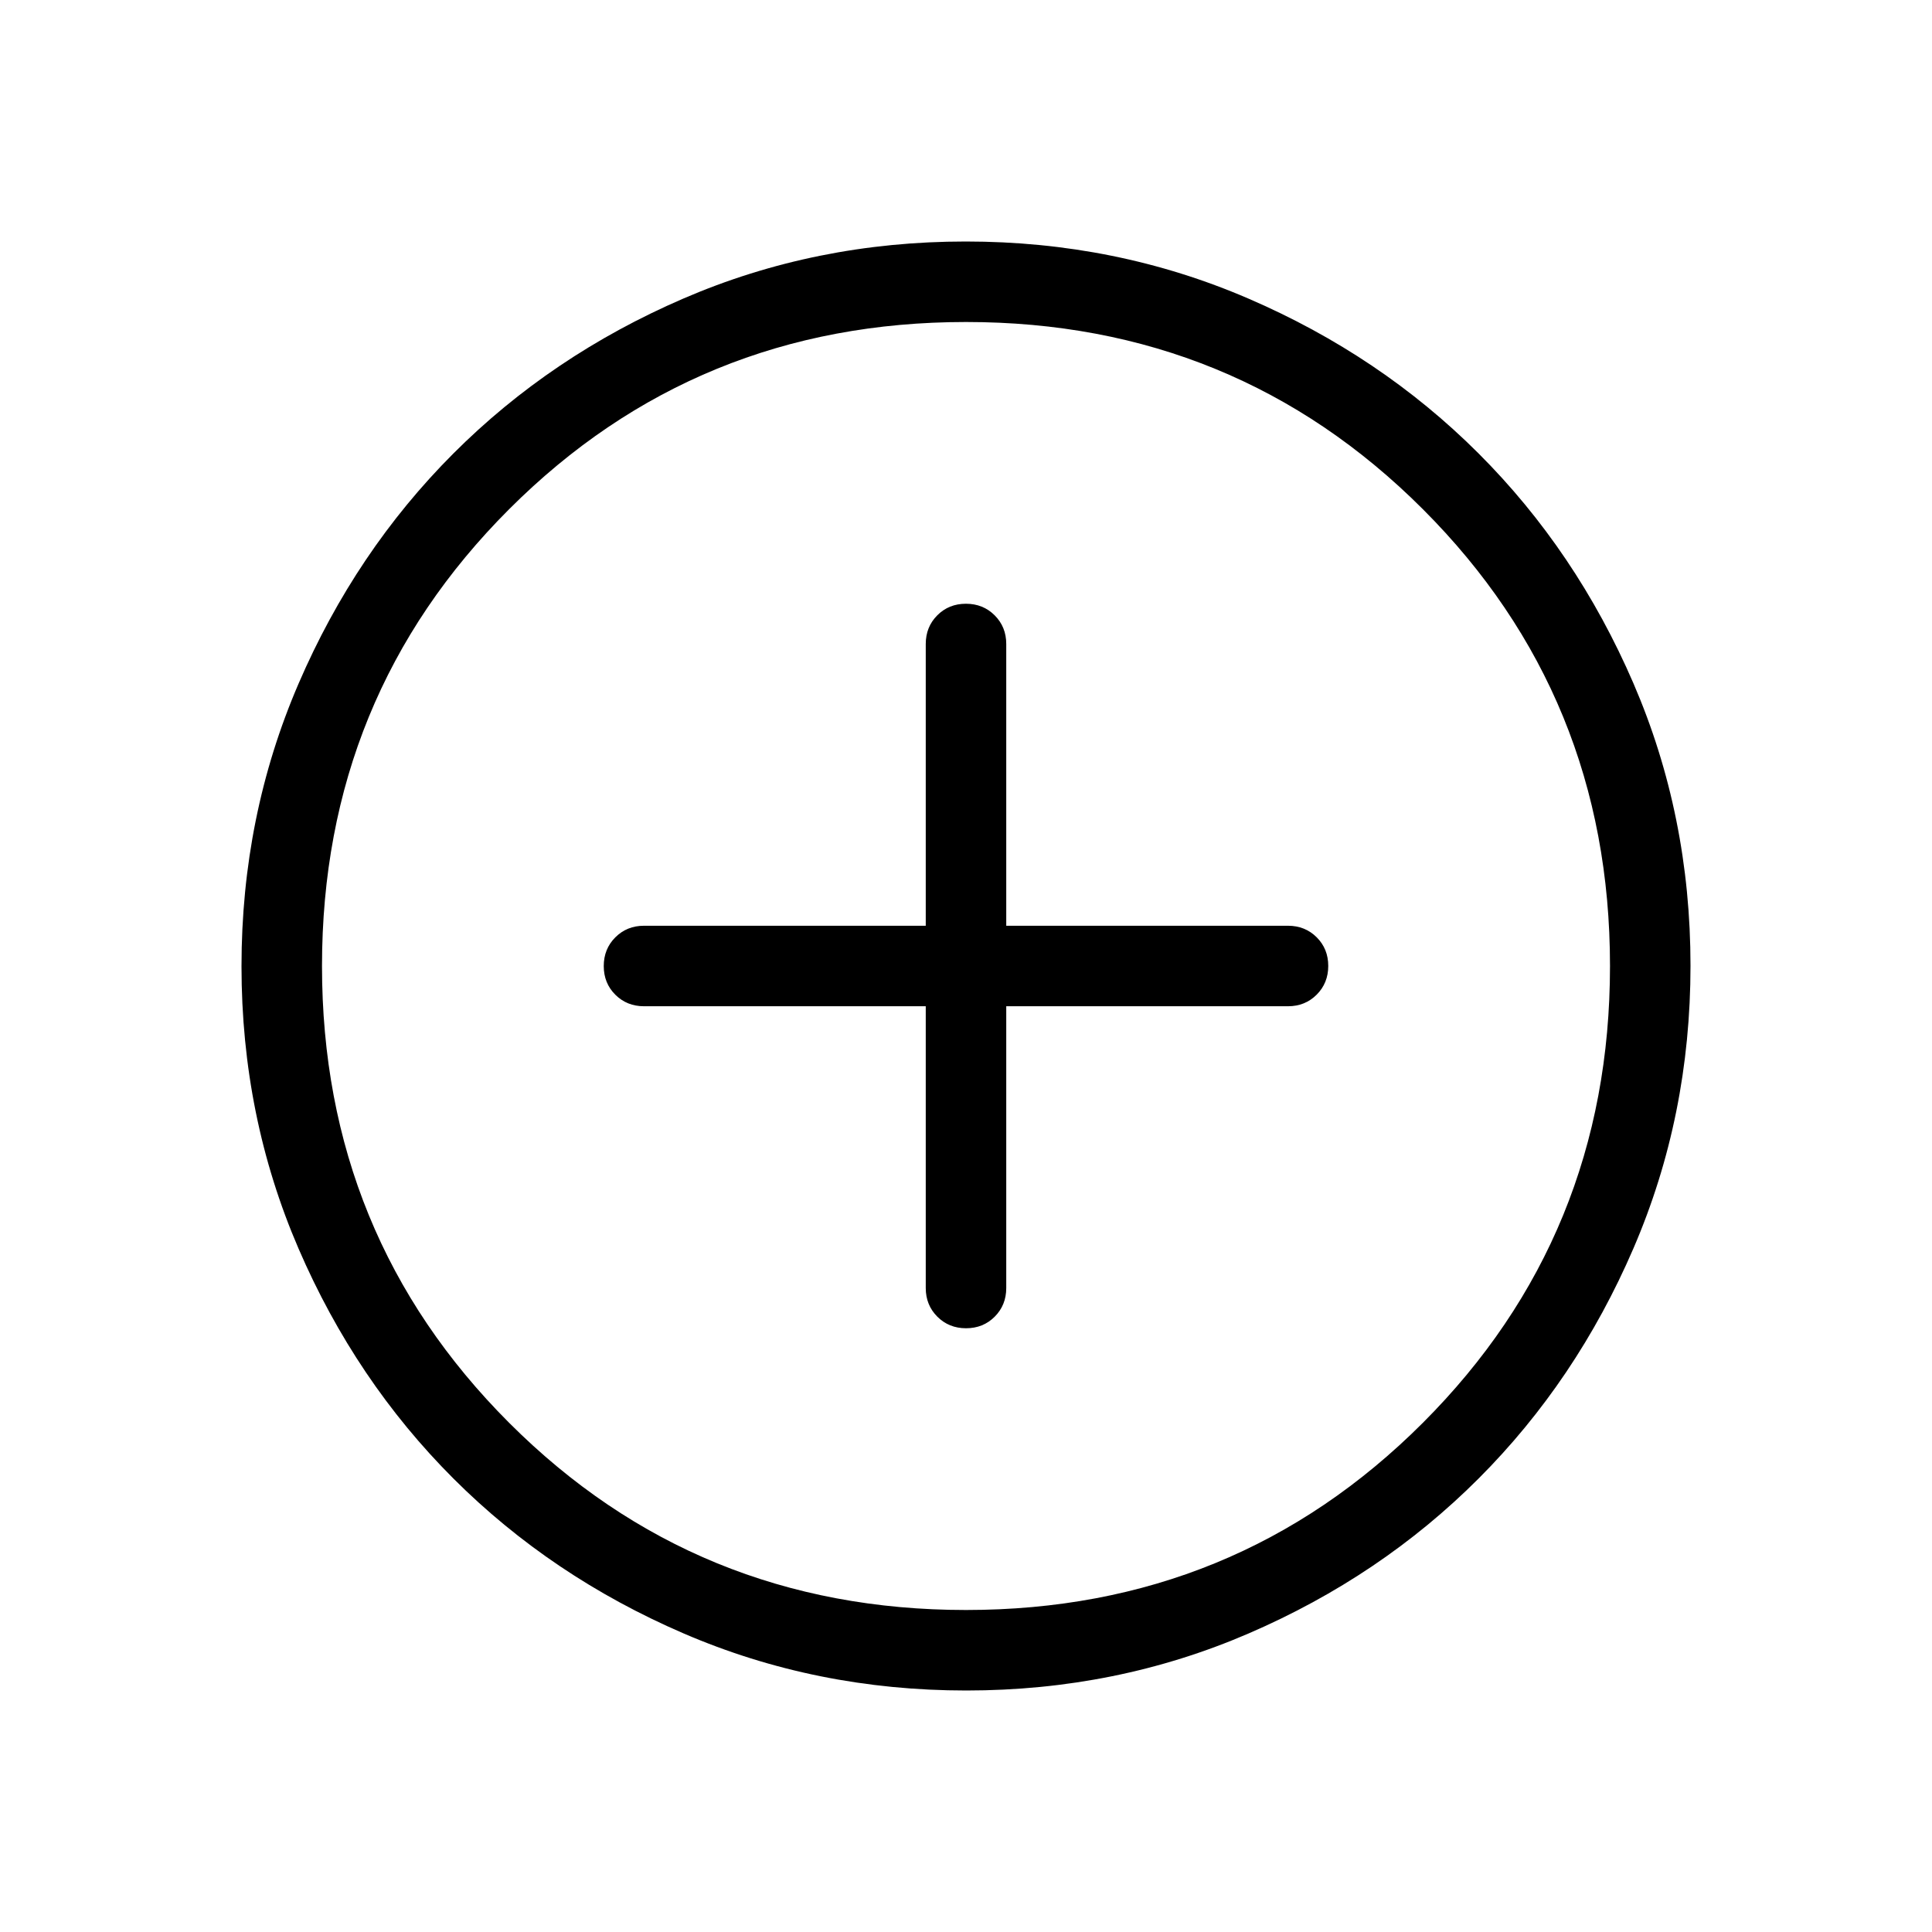
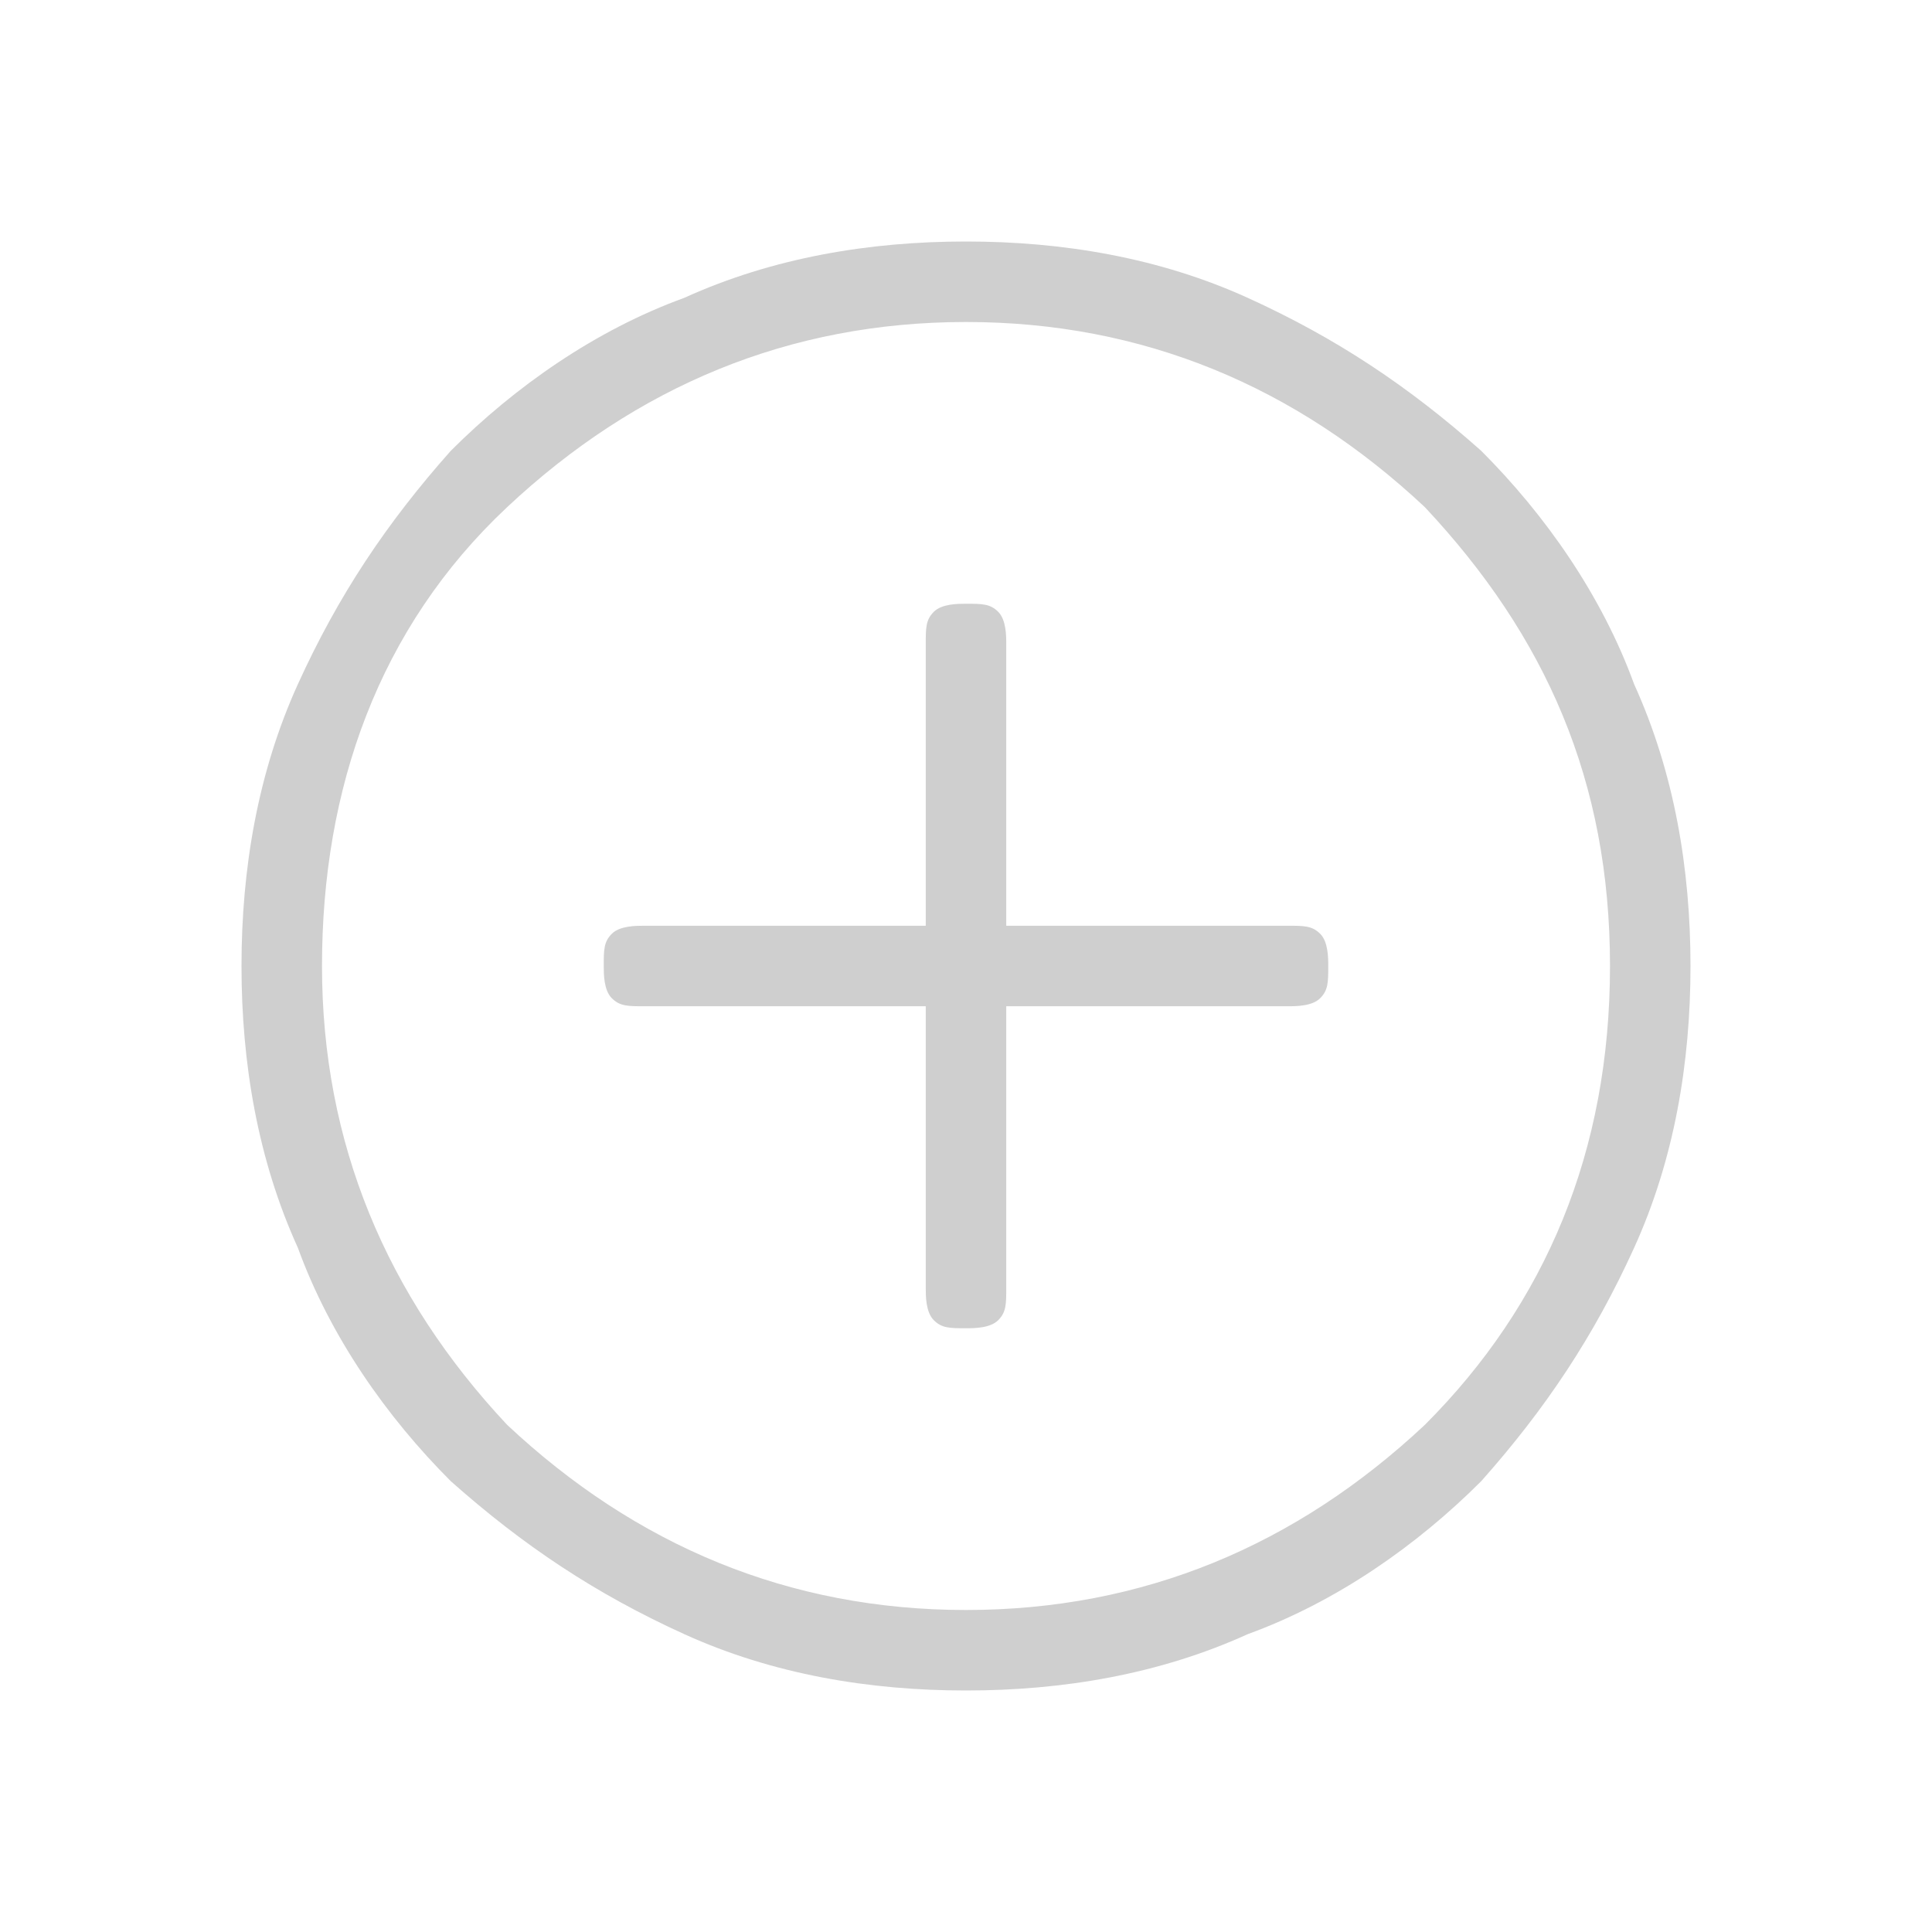
- <svg xmlns="http://www.w3.org/2000/svg" height="24" viewBox="0 -960 960 960" width="24">
-   <path d="M460-460v140q0 8.5 5.758 14.25 5.757 5.75 14.269 5.75t14.242-5.75Q500-311.5 500-320v-140h140q8.5 0 14.25-5.758 5.75-5.757 5.75-14.269t-5.75-14.242Q648.5-500 640-500H500v-140q0-8.5-5.758-14.25-5.757-5.75-14.269-5.75t-14.242 5.75Q460-648.5 460-640v140H320q-8.5 0-14.25 5.758-5.75 5.757-5.75 14.269t5.75 14.242Q311.5-460 320-460h140Zm20.134 340q-74.673 0-140.41-28.339-65.737-28.34-114.365-76.922-48.627-48.582-76.993-114.257Q120-405.194 120-479.866q0-74.673 28.339-140.41 28.34-65.737 76.922-114.365 48.582-48.627 114.257-76.993Q405.194-840 479.866-840q74.673 0 140.41 28.339 65.737 28.34 114.365 76.922 48.627 48.582 76.993 114.257Q840-554.806 840-480.134q0 74.673-28.339 140.41-28.34 65.737-76.922 114.365-48.582 48.627-114.257 76.993Q554.806-120 480.134-120ZM480-160q134 0 227-93t93-227q0-134-93-227t-227-93q-134 0-227 93t-93 227q0 134 93 227t227 93Zm0-320Z" />
+ <svg xmlns="http://www.w3.org/2000/svg" version="1.1" id="Layer_1" x="0px" y="0px" viewBox="0 0 24 24" style="enable-background:new 0 0 24 24;" xml:space="preserve">
+   <style type="text/css">
+ 	.st0{fill:#CFCFCF;}
+ </style>
+   <path class="st0" d="M11.5,12.5V16c0,0.1,0,0.3,0.1,0.4c0.1,0.1,0.2,0.1,0.4,0.1c0.1,0,0.3,0,0.4-0.1c0.1-0.1,0.1-0.2,0.1-0.4v-3.5  H16c0.1,0,0.3,0,0.4-0.1c0.1-0.1,0.1-0.2,0.1-0.4c0-0.1,0-0.3-0.1-0.4c-0.1-0.1-0.2-0.1-0.4-0.1h-3.5V8c0-0.1,0-0.3-0.1-0.4  c-0.1-0.1-0.2-0.1-0.4-0.1c-0.1,0-0.3,0-0.4,0.1c-0.1,0.1-0.1,0.2-0.1,0.4v3.5H8c-0.1,0-0.3,0-0.4,0.1c-0.1,0.1-0.1,0.2-0.1,0.4  c0,0.1,0,0.3,0.1,0.4c0.1,0.1,0.2,0.1,0.4,0.1H11.5z M12,21c-1.2,0-2.4-0.2-3.5-0.7c-1.1-0.5-2-1.1-2.9-1.9  c-0.8-0.8-1.5-1.8-1.9-2.9C3.2,14.4,3,13.2,3,12c0-1.2,0.2-2.4,0.7-3.5c0.5-1.1,1.1-2,1.9-2.9c0.8-0.8,1.8-1.5,2.9-1.9  C9.6,3.2,10.8,3,12,3c1.2,0,2.4,0.2,3.5,0.7c1.1,0.5,2,1.1,2.9,1.9c0.8,0.8,1.5,1.8,1.9,2.9C20.8,9.6,21,10.8,21,12  c0,1.2-0.2,2.4-0.7,3.5c-0.5,1.1-1.1,2-1.9,2.9c-0.8,0.8-1.8,1.5-2.9,1.9C14.4,20.8,13.2,21,12,21z M12,20c2.2,0,4.1-0.8,5.7-2.3  c1.5-1.5,2.3-3.4,2.3-5.7s-0.8-4.1-2.3-5.7C16.1,4.8,14.2,4,12,4S7.9,4.8,6.3,6.3S4,9.8,4,12s0.8,4.1,2.3,5.7C7.9,19.2,9.8,20,12,20  z" />
</svg>
